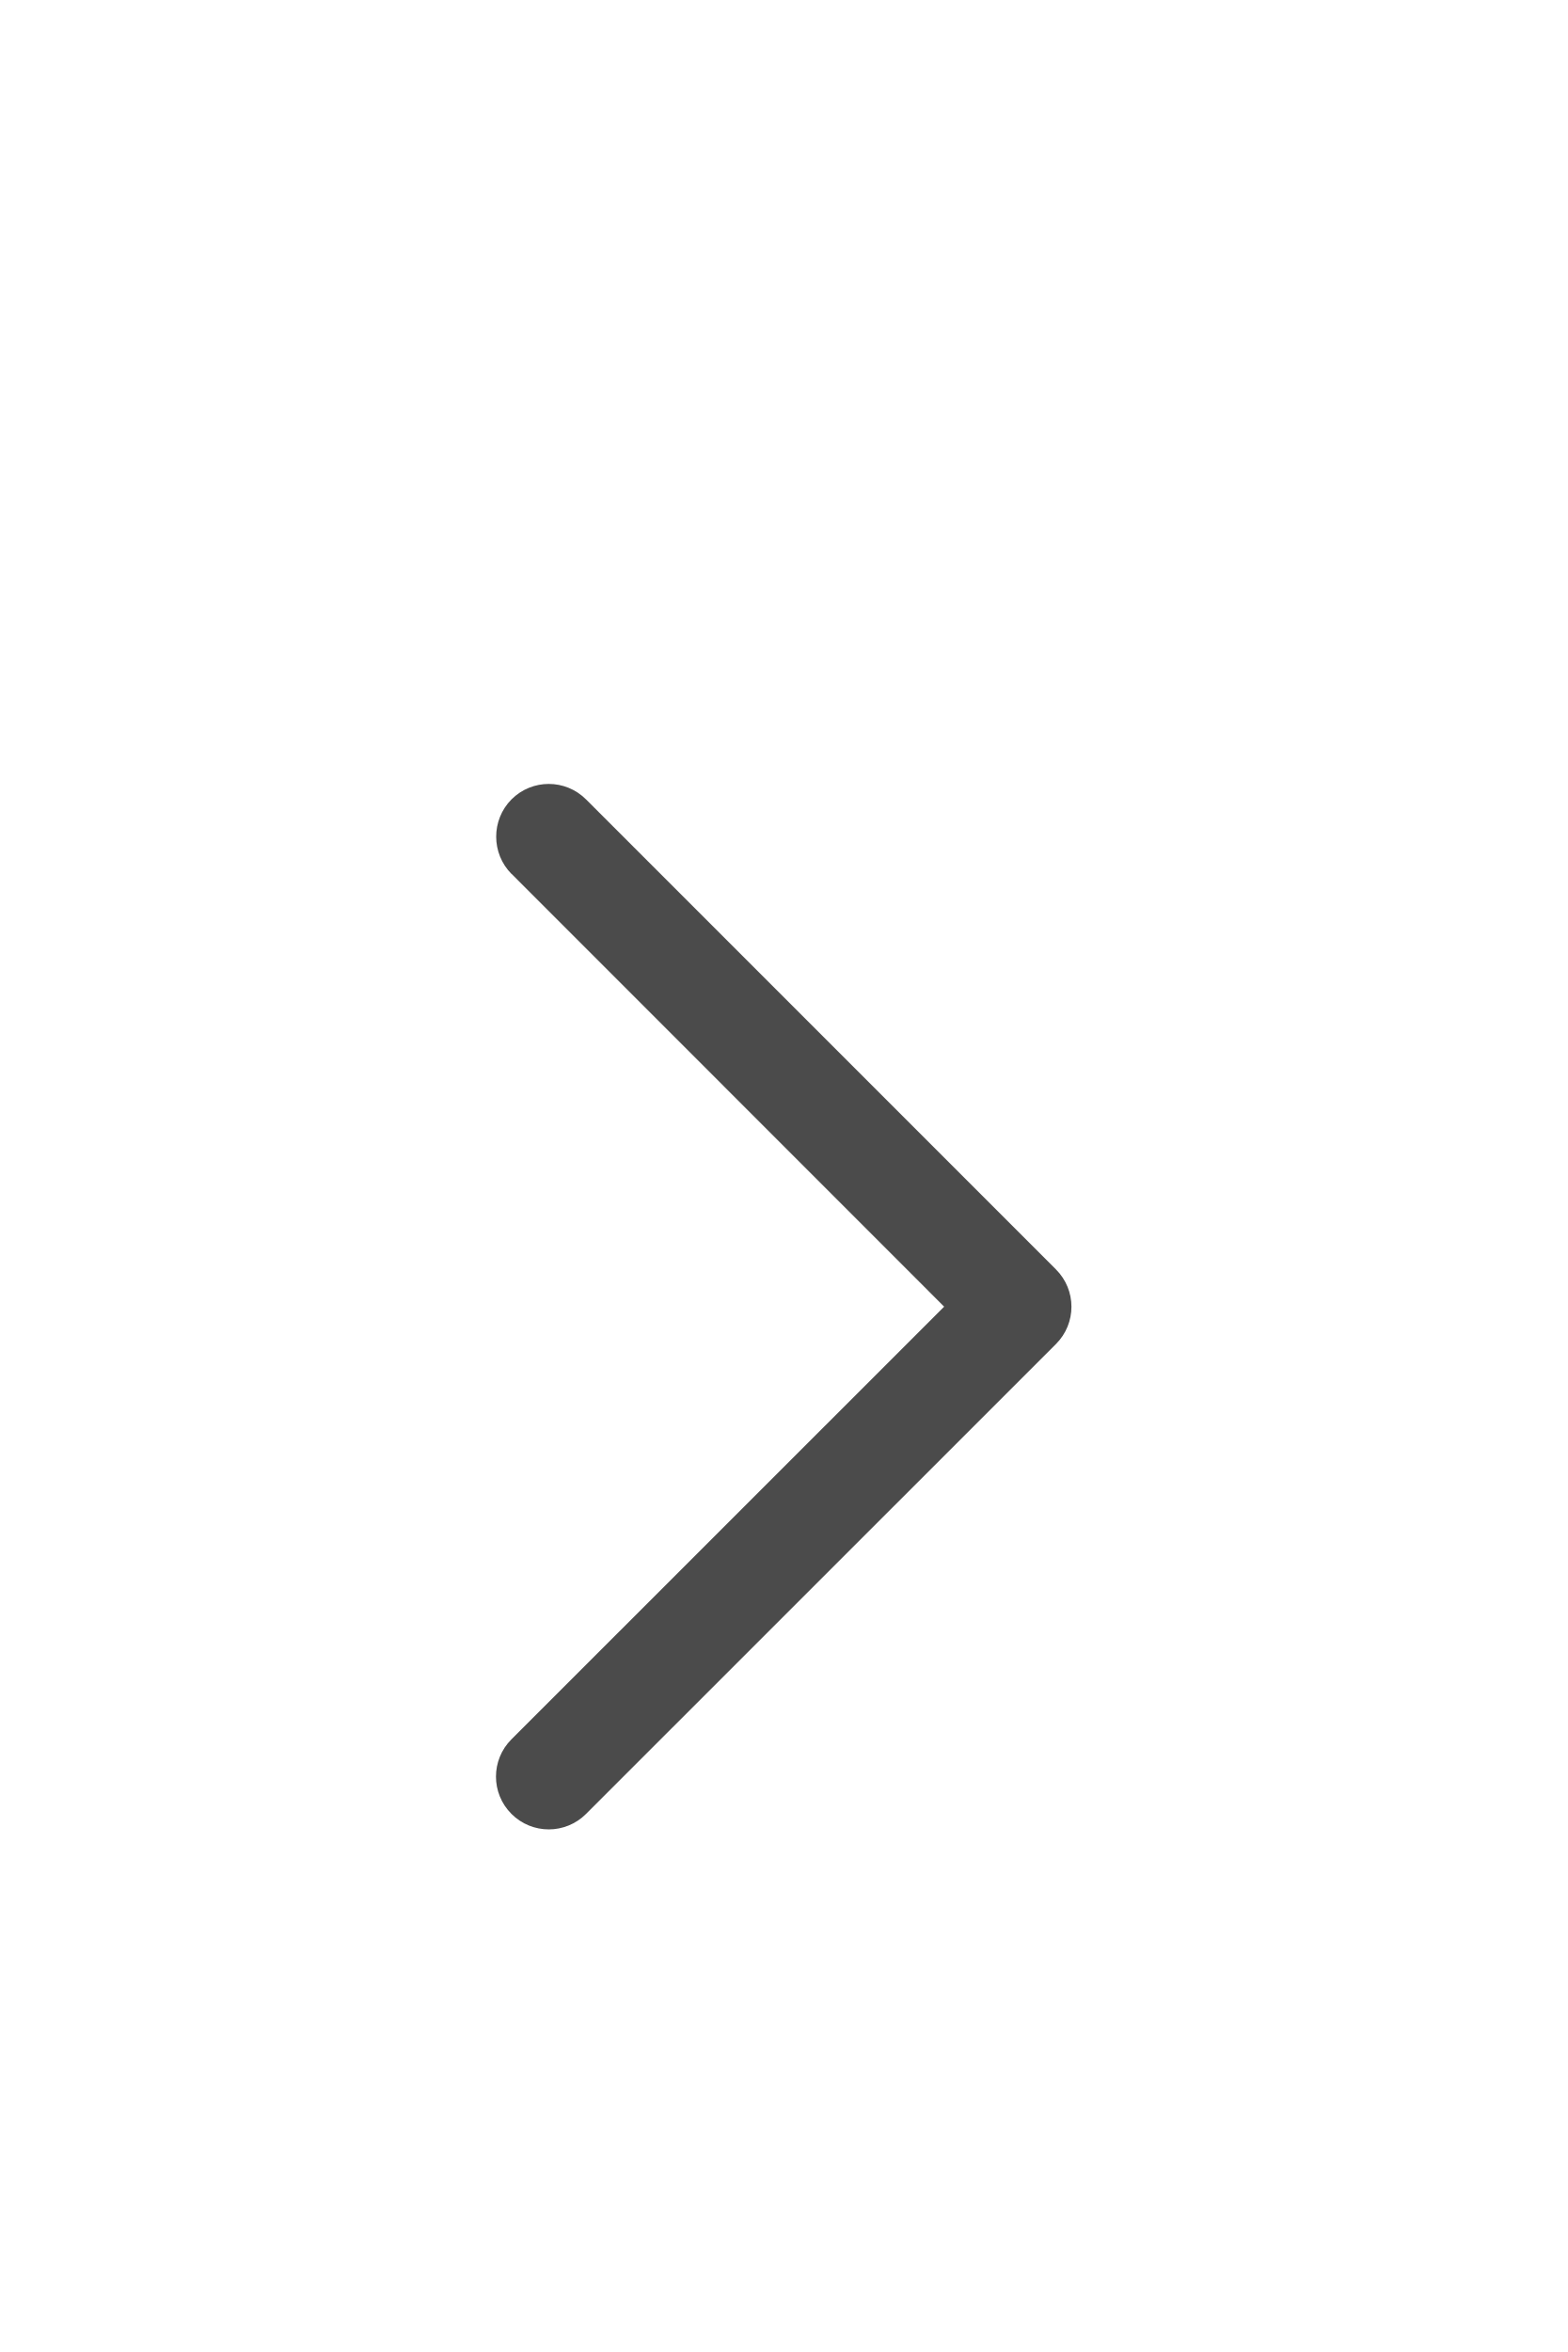
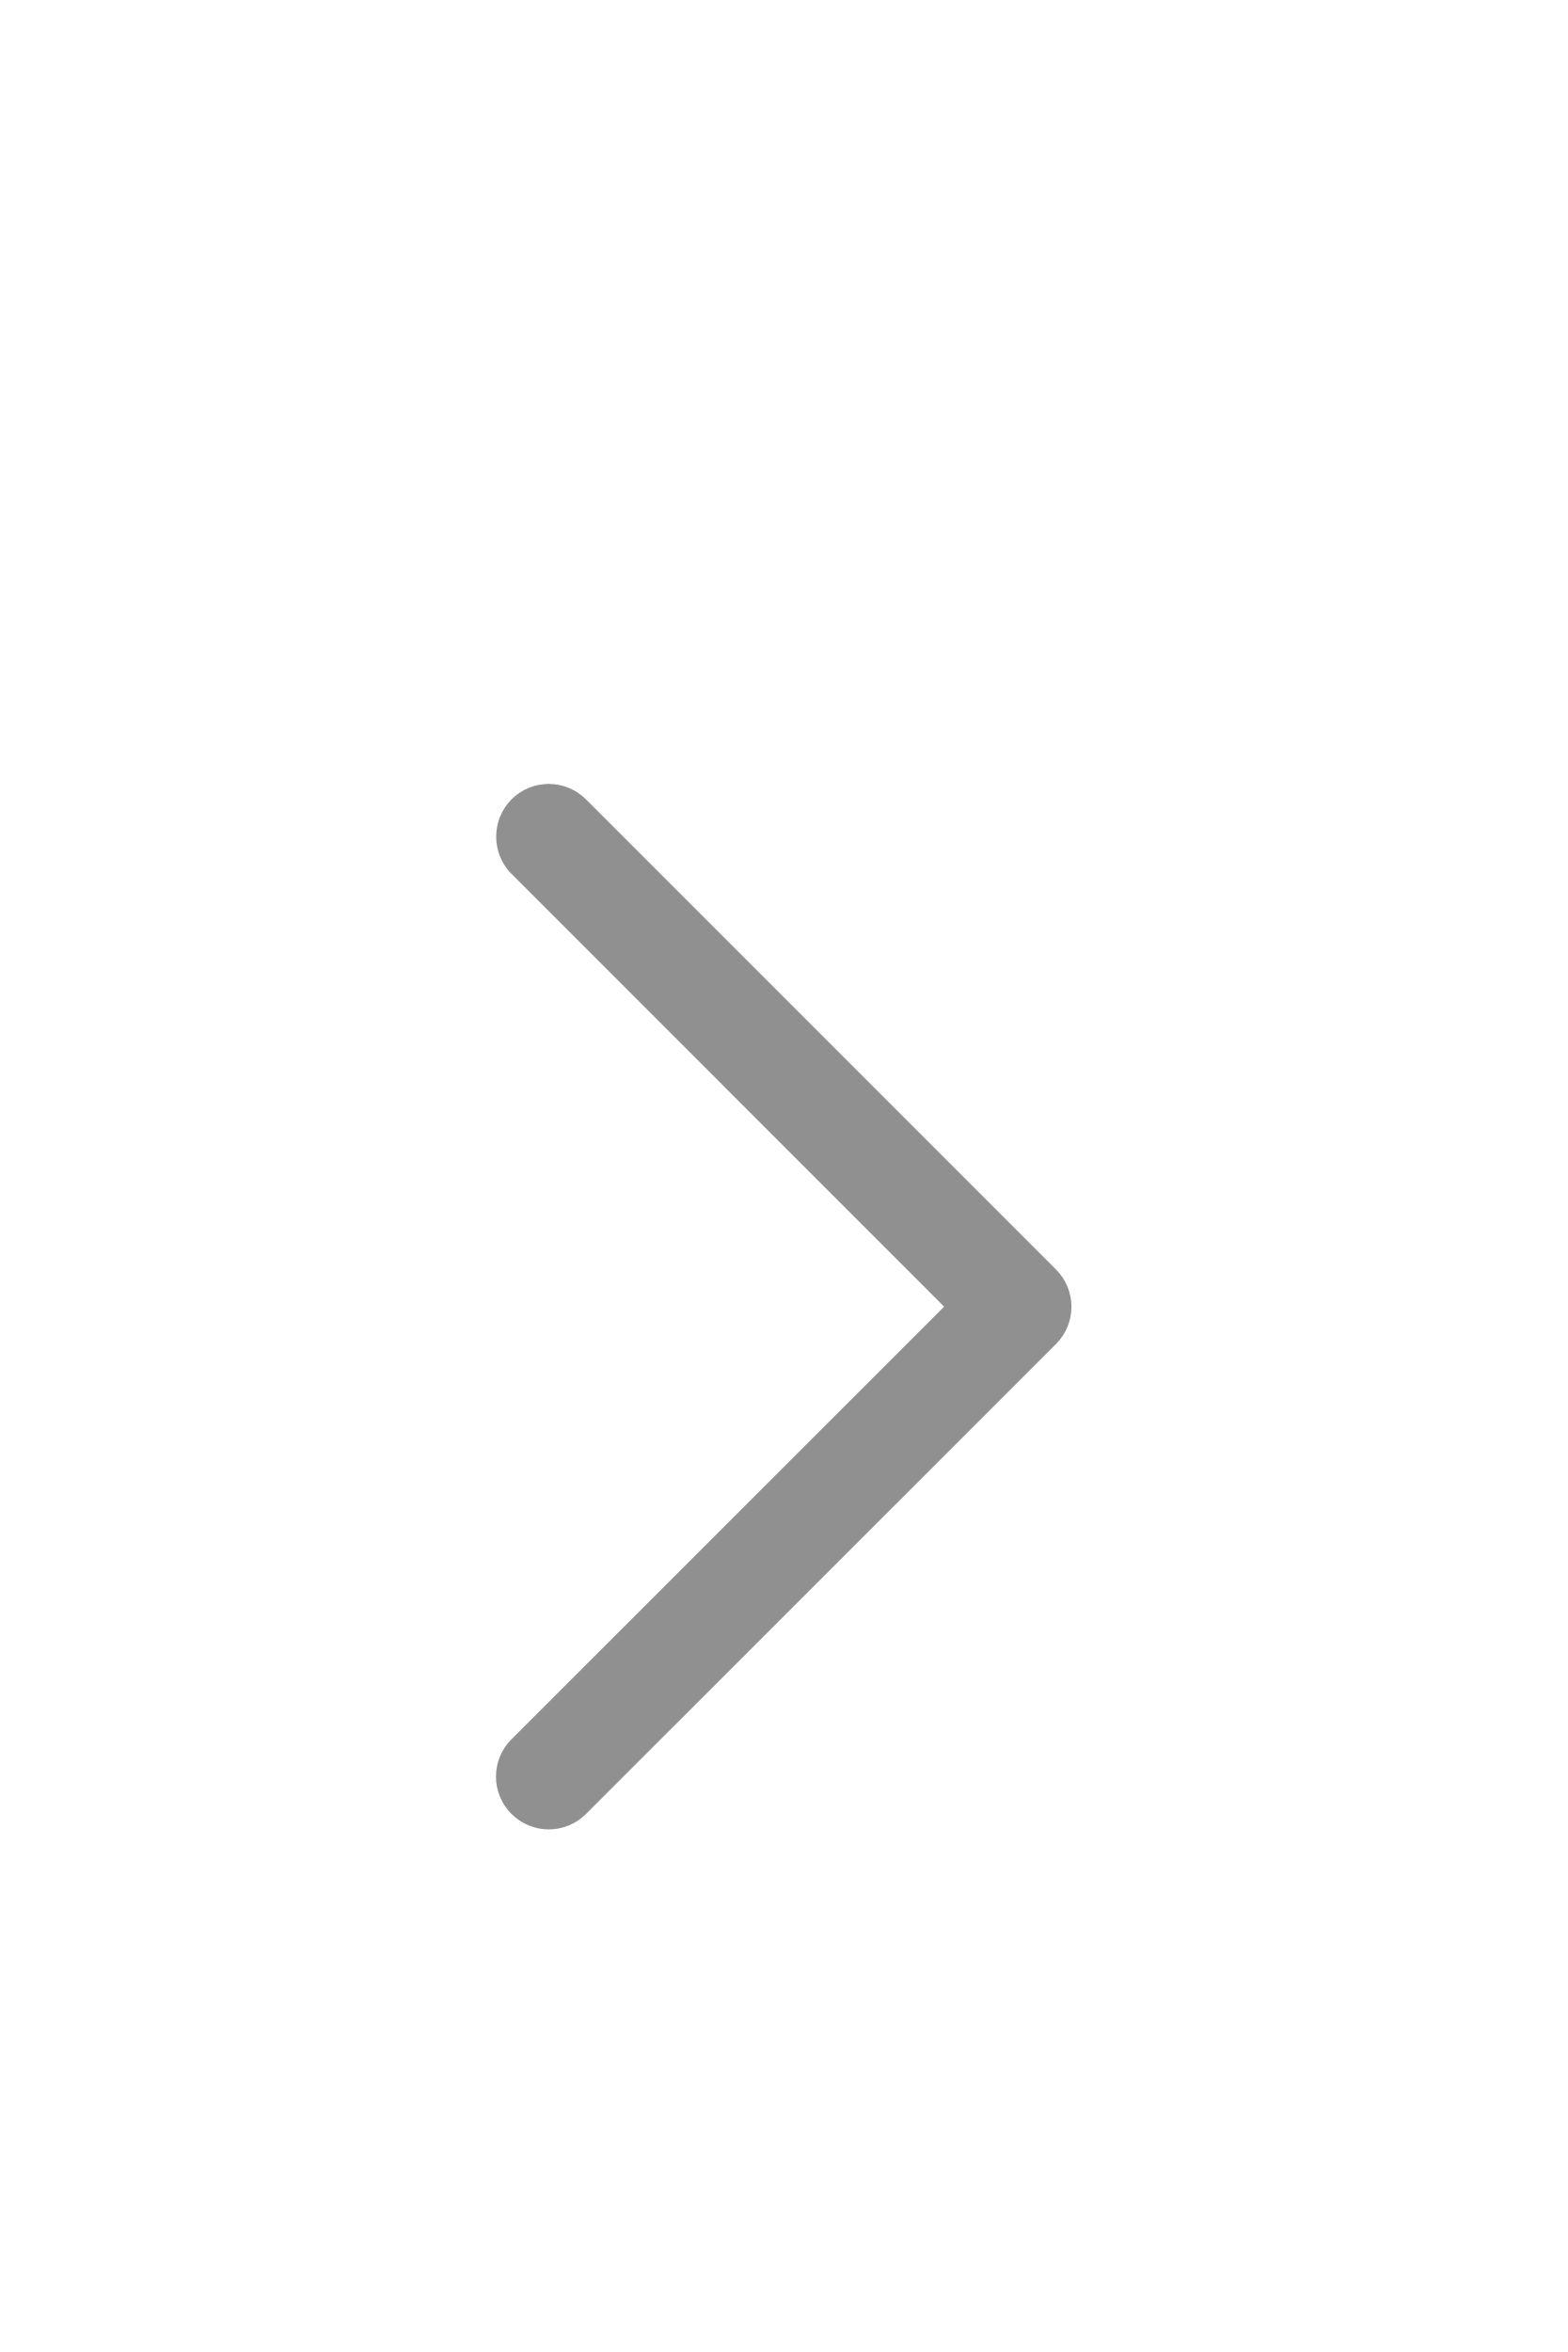
<svg width="240" height="360">
  <g transform="scale(20) translate(3 5.5)">
-     <path d="m 0.917,1.189 3.31,3.311 -3.312,3.311 c -0.158,0.158 -0.158,0.413 0,0.571 0.158,0.158 0.413,0.158 0.571,0 l 3.597,-3.596 0,0 0,0 c 0.158,-0.158 0.158,-0.413 0,-0.571 L 1.486,0.618 c -0.158,-0.158 -0.413,-0.158 -0.571,0 -0.156,0.158 -0.156,0.413 0.001,0.571 z" fill="#4b4b4b" fill-opacity="1.0" />
+     <path d="m 0.917,1.189 3.31,3.311 -3.312,3.311 c -0.158,0.158 -0.158,0.413 0,0.571 0.158,0.158 0.413,0.158 0.571,0 l 3.597,-3.596 0,0 0,0 c 0.158,-0.158 0.158,-0.413 0,-0.571 L 1.486,0.618 c -0.158,-0.158 -0.413,-0.158 -0.571,0 -0.156,0.158 -0.156,0.413 0.001,0.571 z" fill="#909090" fill-opacity="1.0" />
  </g>
</svg>
